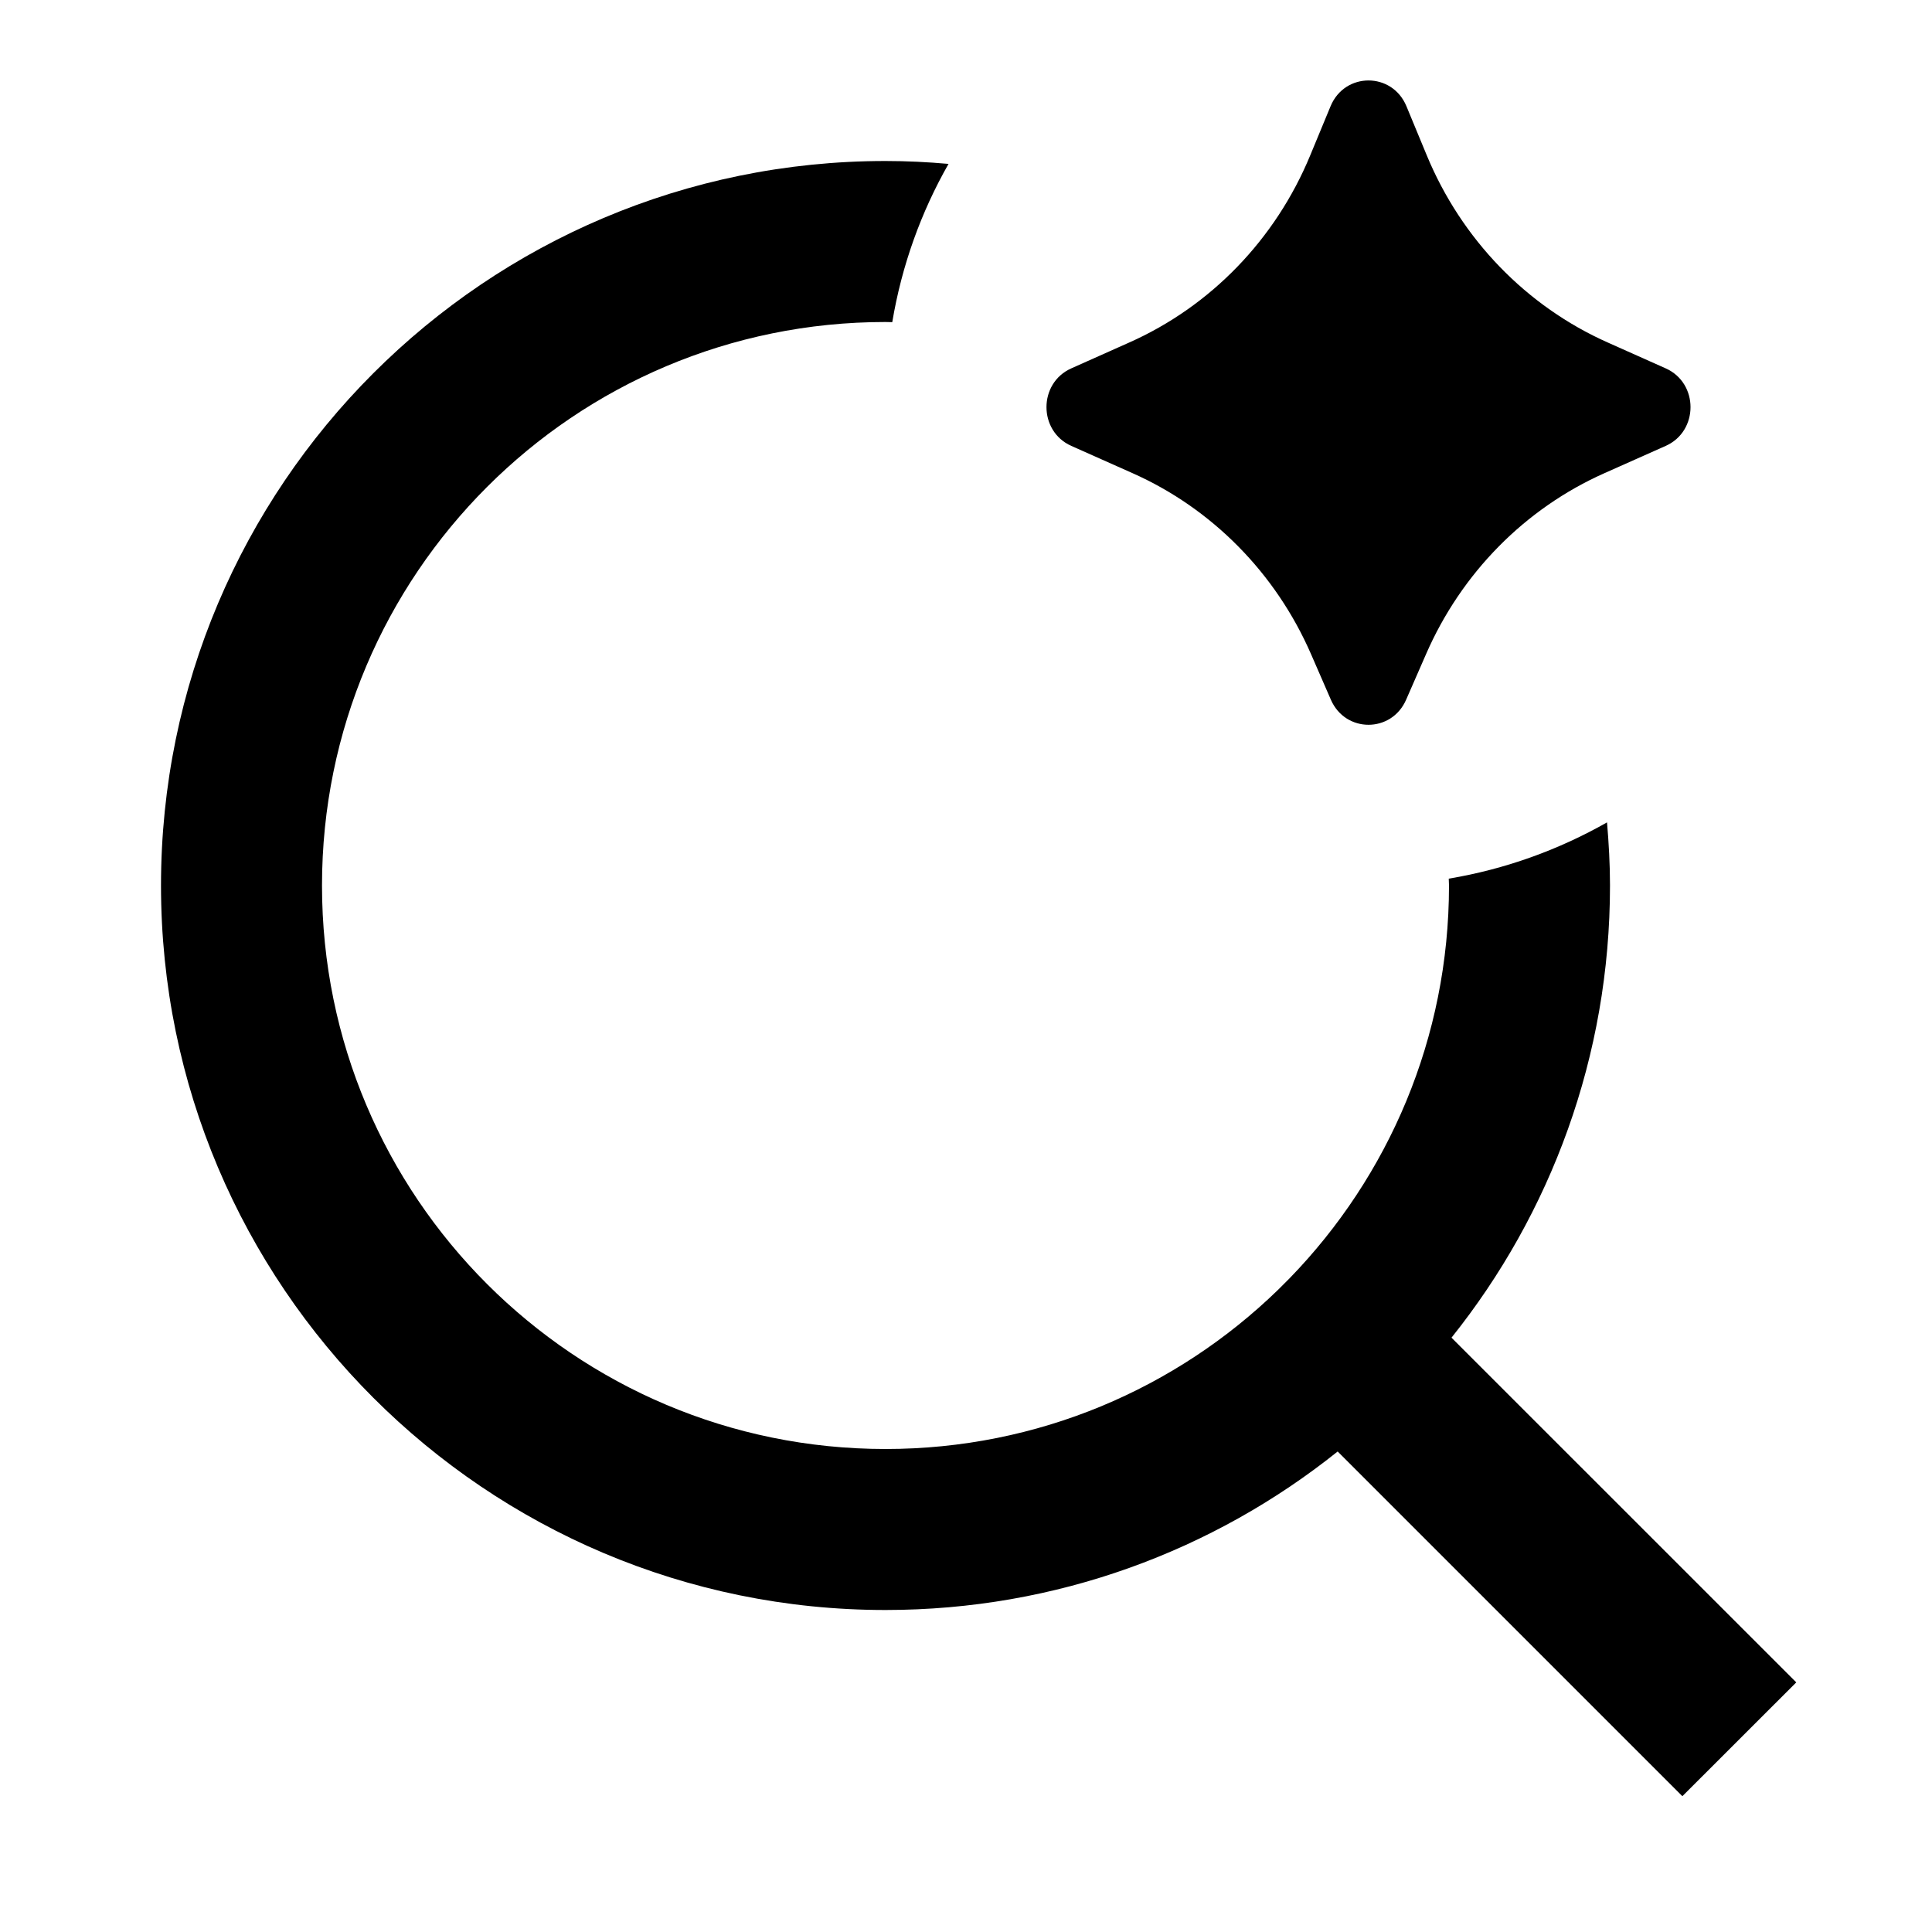
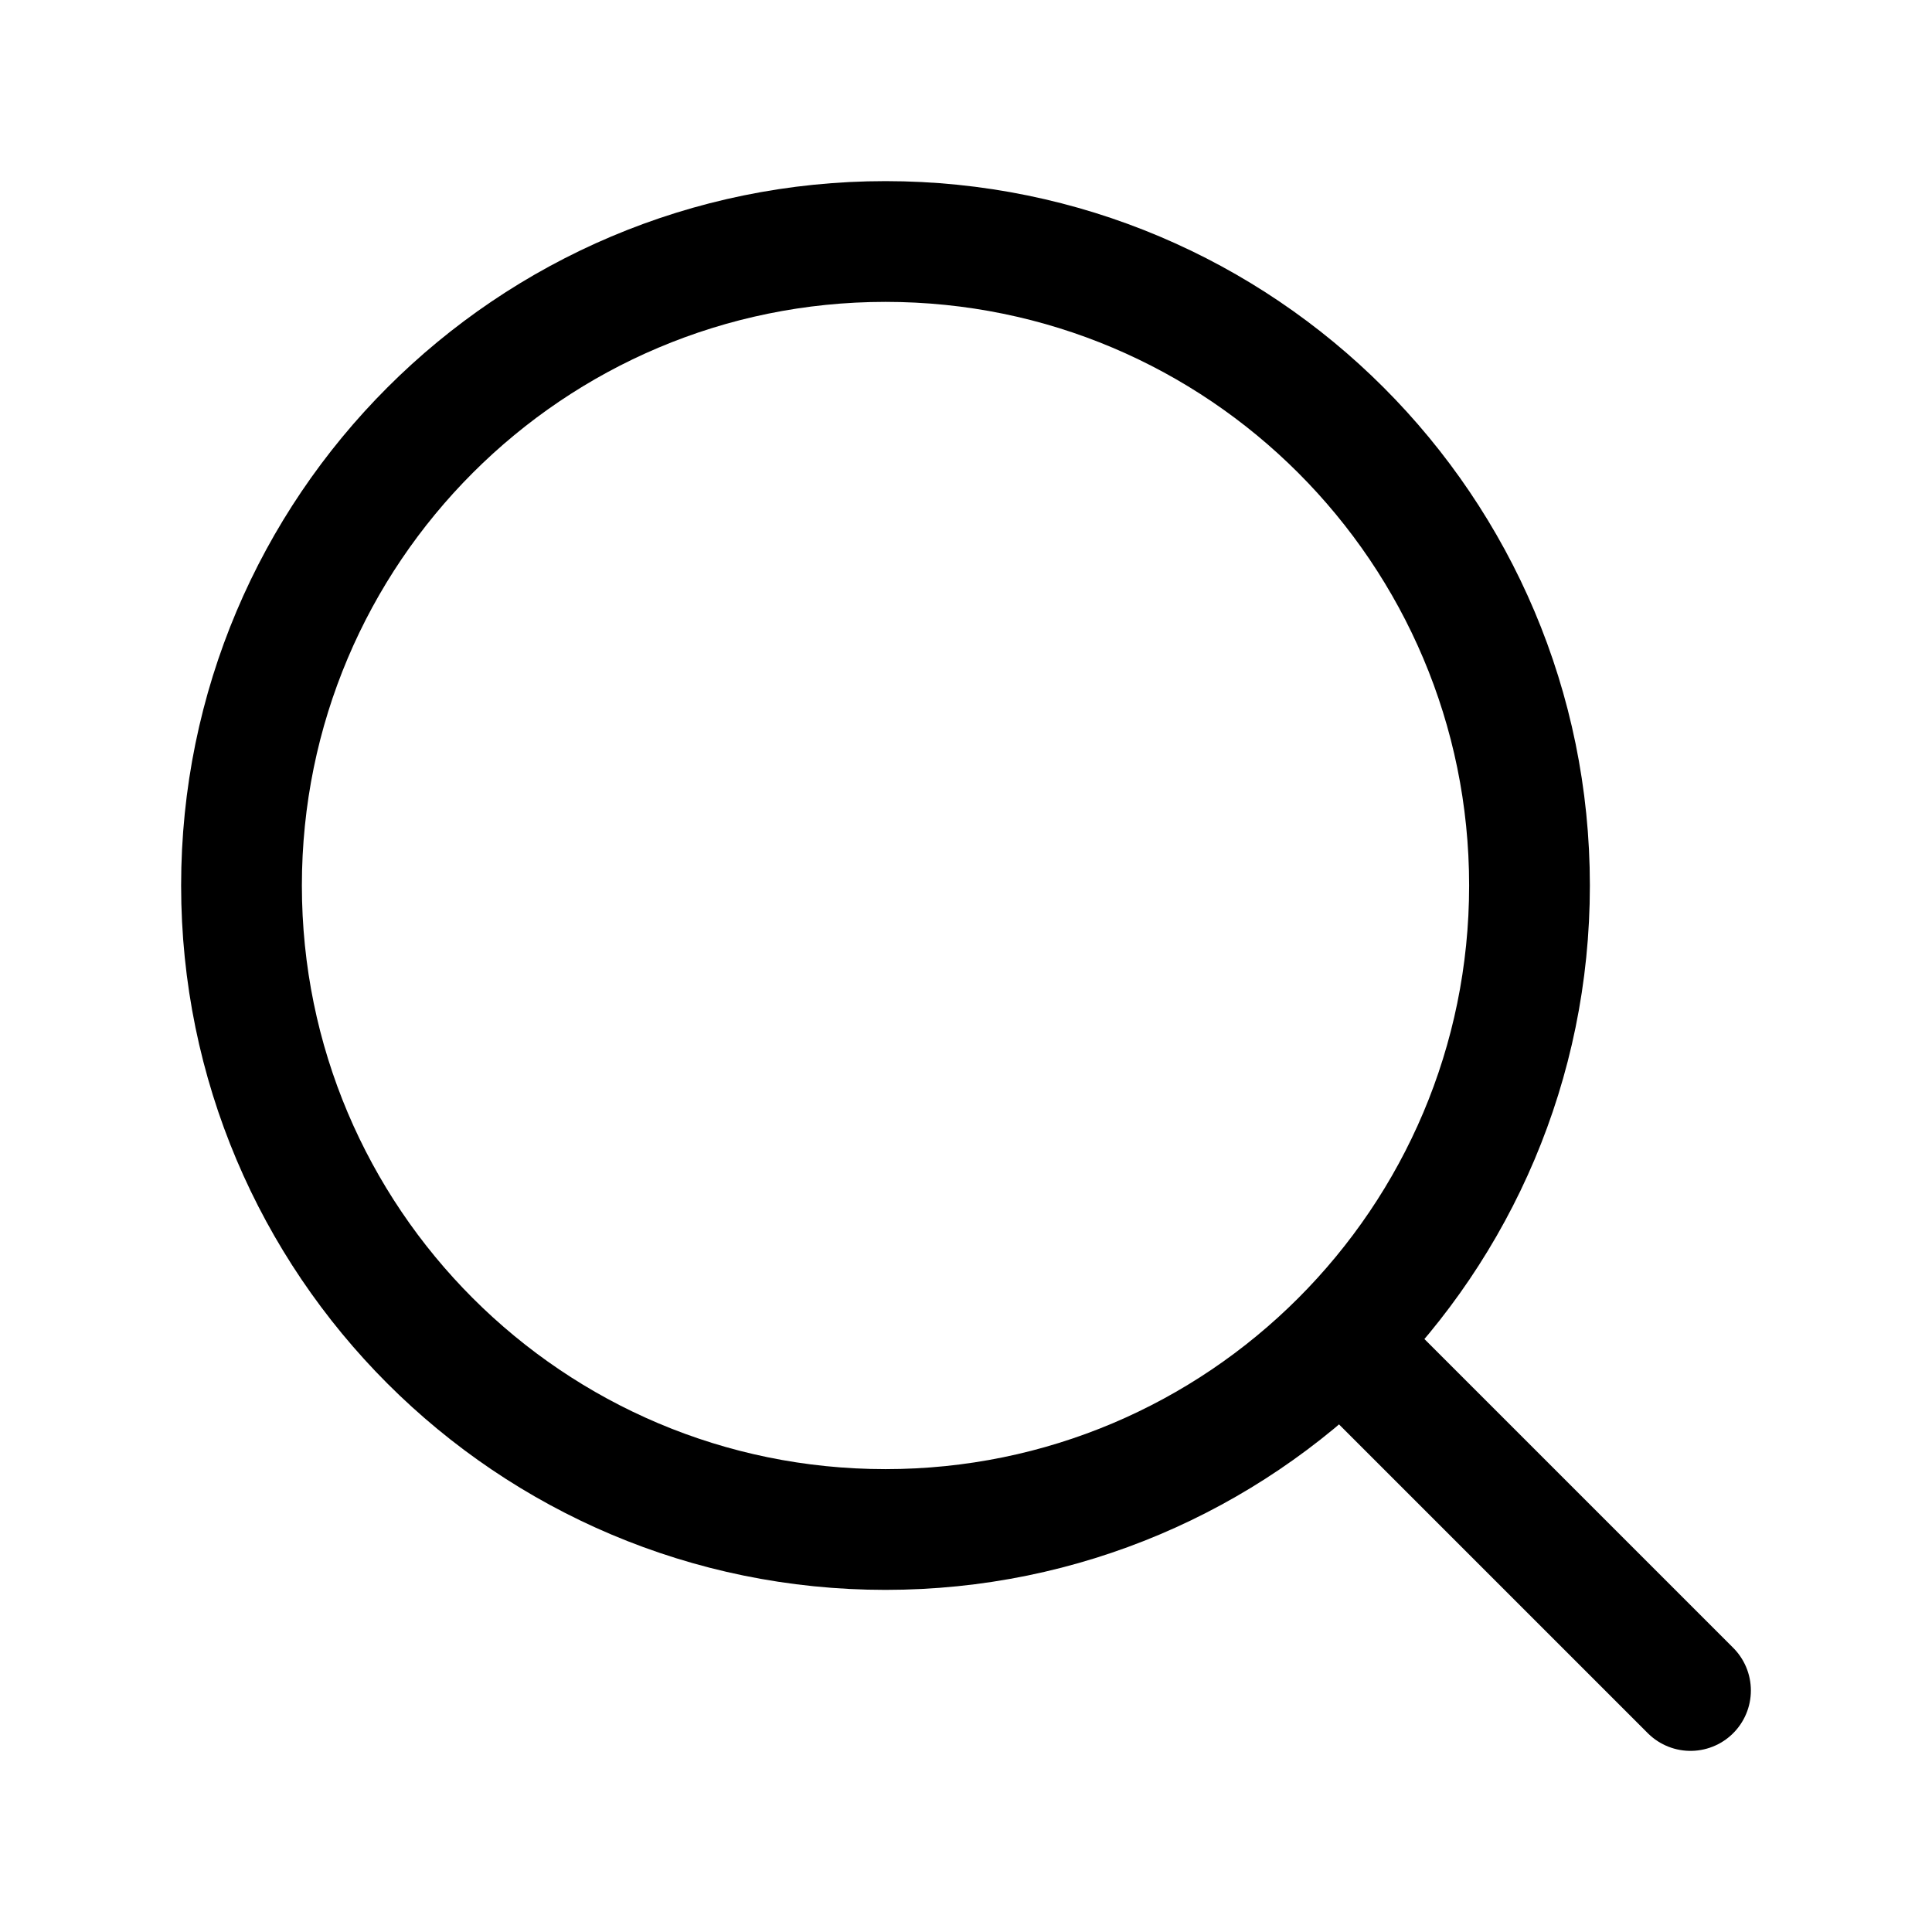
- <svg xmlns="http://www.w3.org/2000/svg" viewBox="0 0 24 24" fill="currentColor">
-   <path d="M11 2C11.264 2 11.525 2.013 11.783 2.036C11.442 2.634 11.202 3.297 11.084 4.002C11.056 4.001 11.028 4 11 4C7.133 4 4 7.132 4 11C4 14.867 7.133 18 11 18C12.896 18 14.615 17.247 15.875 16.024L16.024 15.875C17.247 14.614 18 12.895 18 11C18 10.971 17.997 10.943 17.997 10.915C18.702 10.797 19.364 10.556 19.963 10.216C19.985 10.474 20 10.736 20 11C20 13.123 19.263 15.077 18.031 16.617L22.314 20.899L20.899 22.313L16.617 18.031C15.077 19.263 13.124 20 11 20C6.032 20 2 15.968 2 11C2 6.032 6.032 2 11 2ZM16.529 1.319C16.706 0.893 17.294 0.893 17.471 1.319L17.724 1.93C18.156 2.973 18.962 3.806 19.975 4.256L20.692 4.576C21.103 4.759 21.103 5.356 20.692 5.539L19.933 5.877C18.945 6.316 18.153 7.119 17.714 8.128L17.467 8.693C17.286 9.107 16.714 9.107 16.533 8.693L16.287 8.128C15.848 7.119 15.055 6.316 14.067 5.877L13.308 5.539C12.897 5.356 12.897 4.759 13.308 4.576L14.025 4.256C15.039 3.806 15.845 2.973 16.276 1.93L16.529 1.319Z" />
+ <svg xmlns="http://www.w3.org/2000/svg" width="24" height="24" viewBox="0 0 24 24" fill="none" stroke="currentColor" stroke-width="1.5" stroke-linecap="round" stroke-linejoin="round">
+   <circle cx="11" cy="11" r="8" />
+   <path d="m21 21-4.3-4.3" />
</svg>
